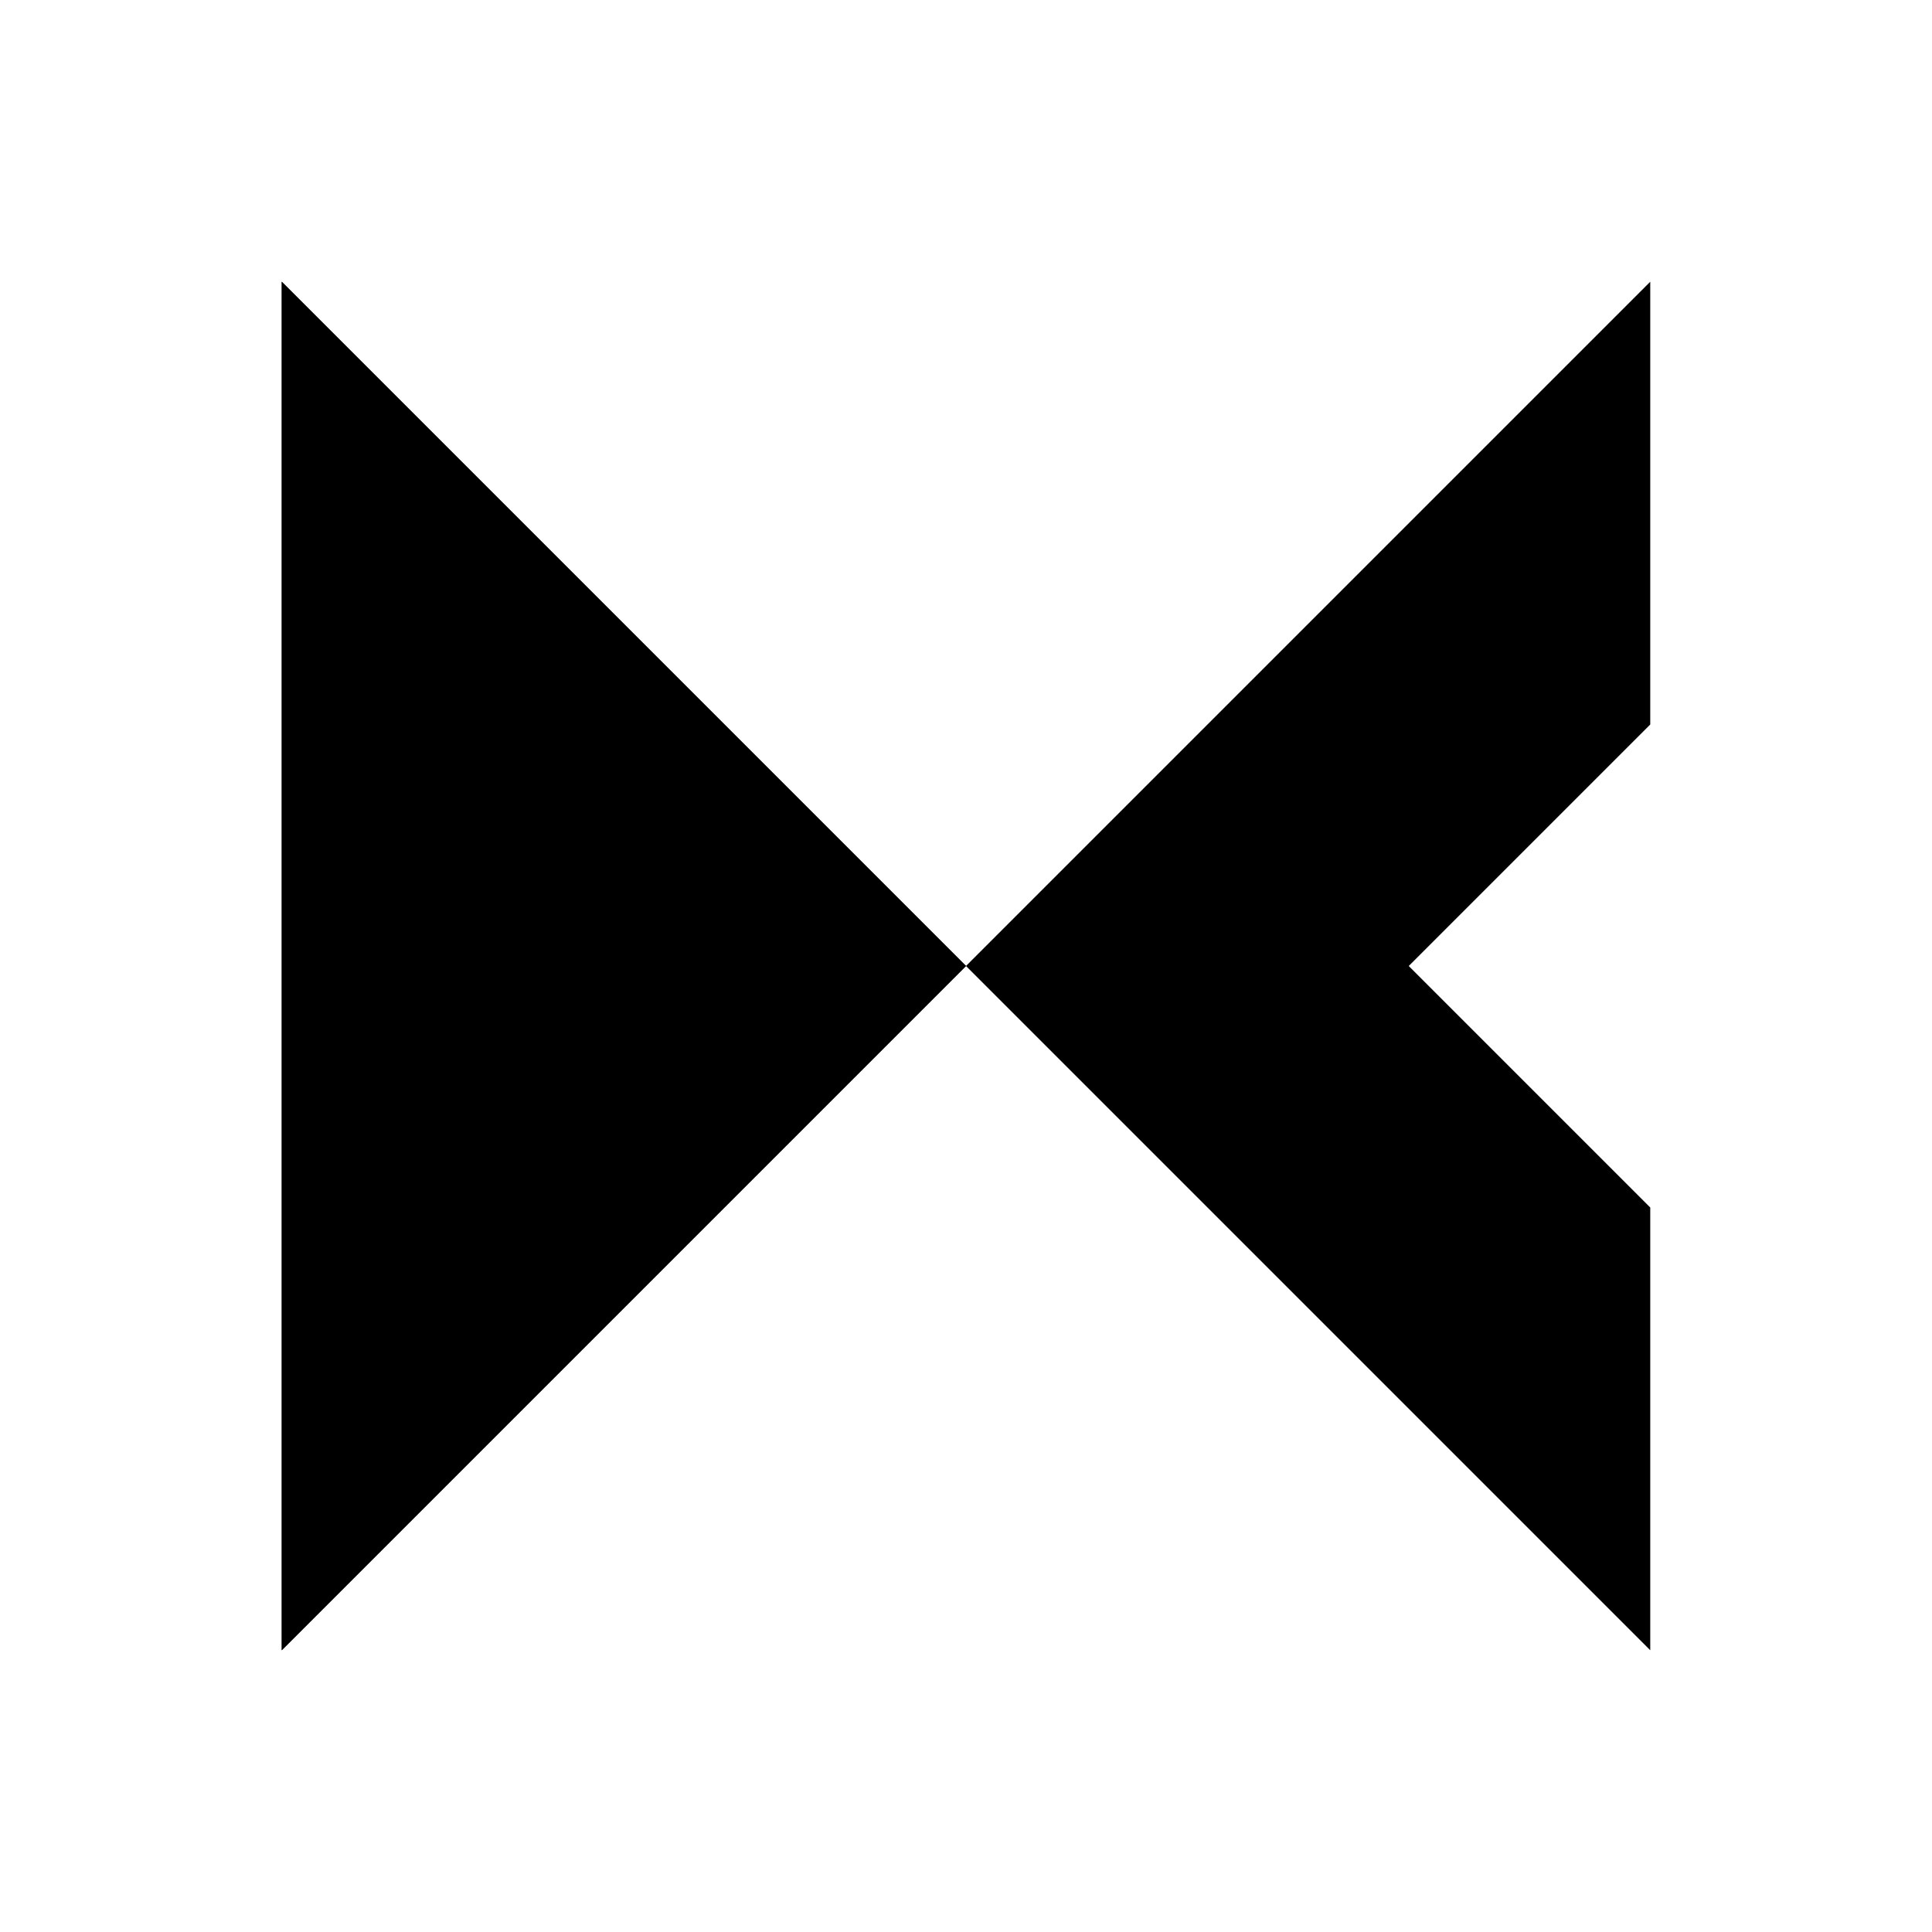
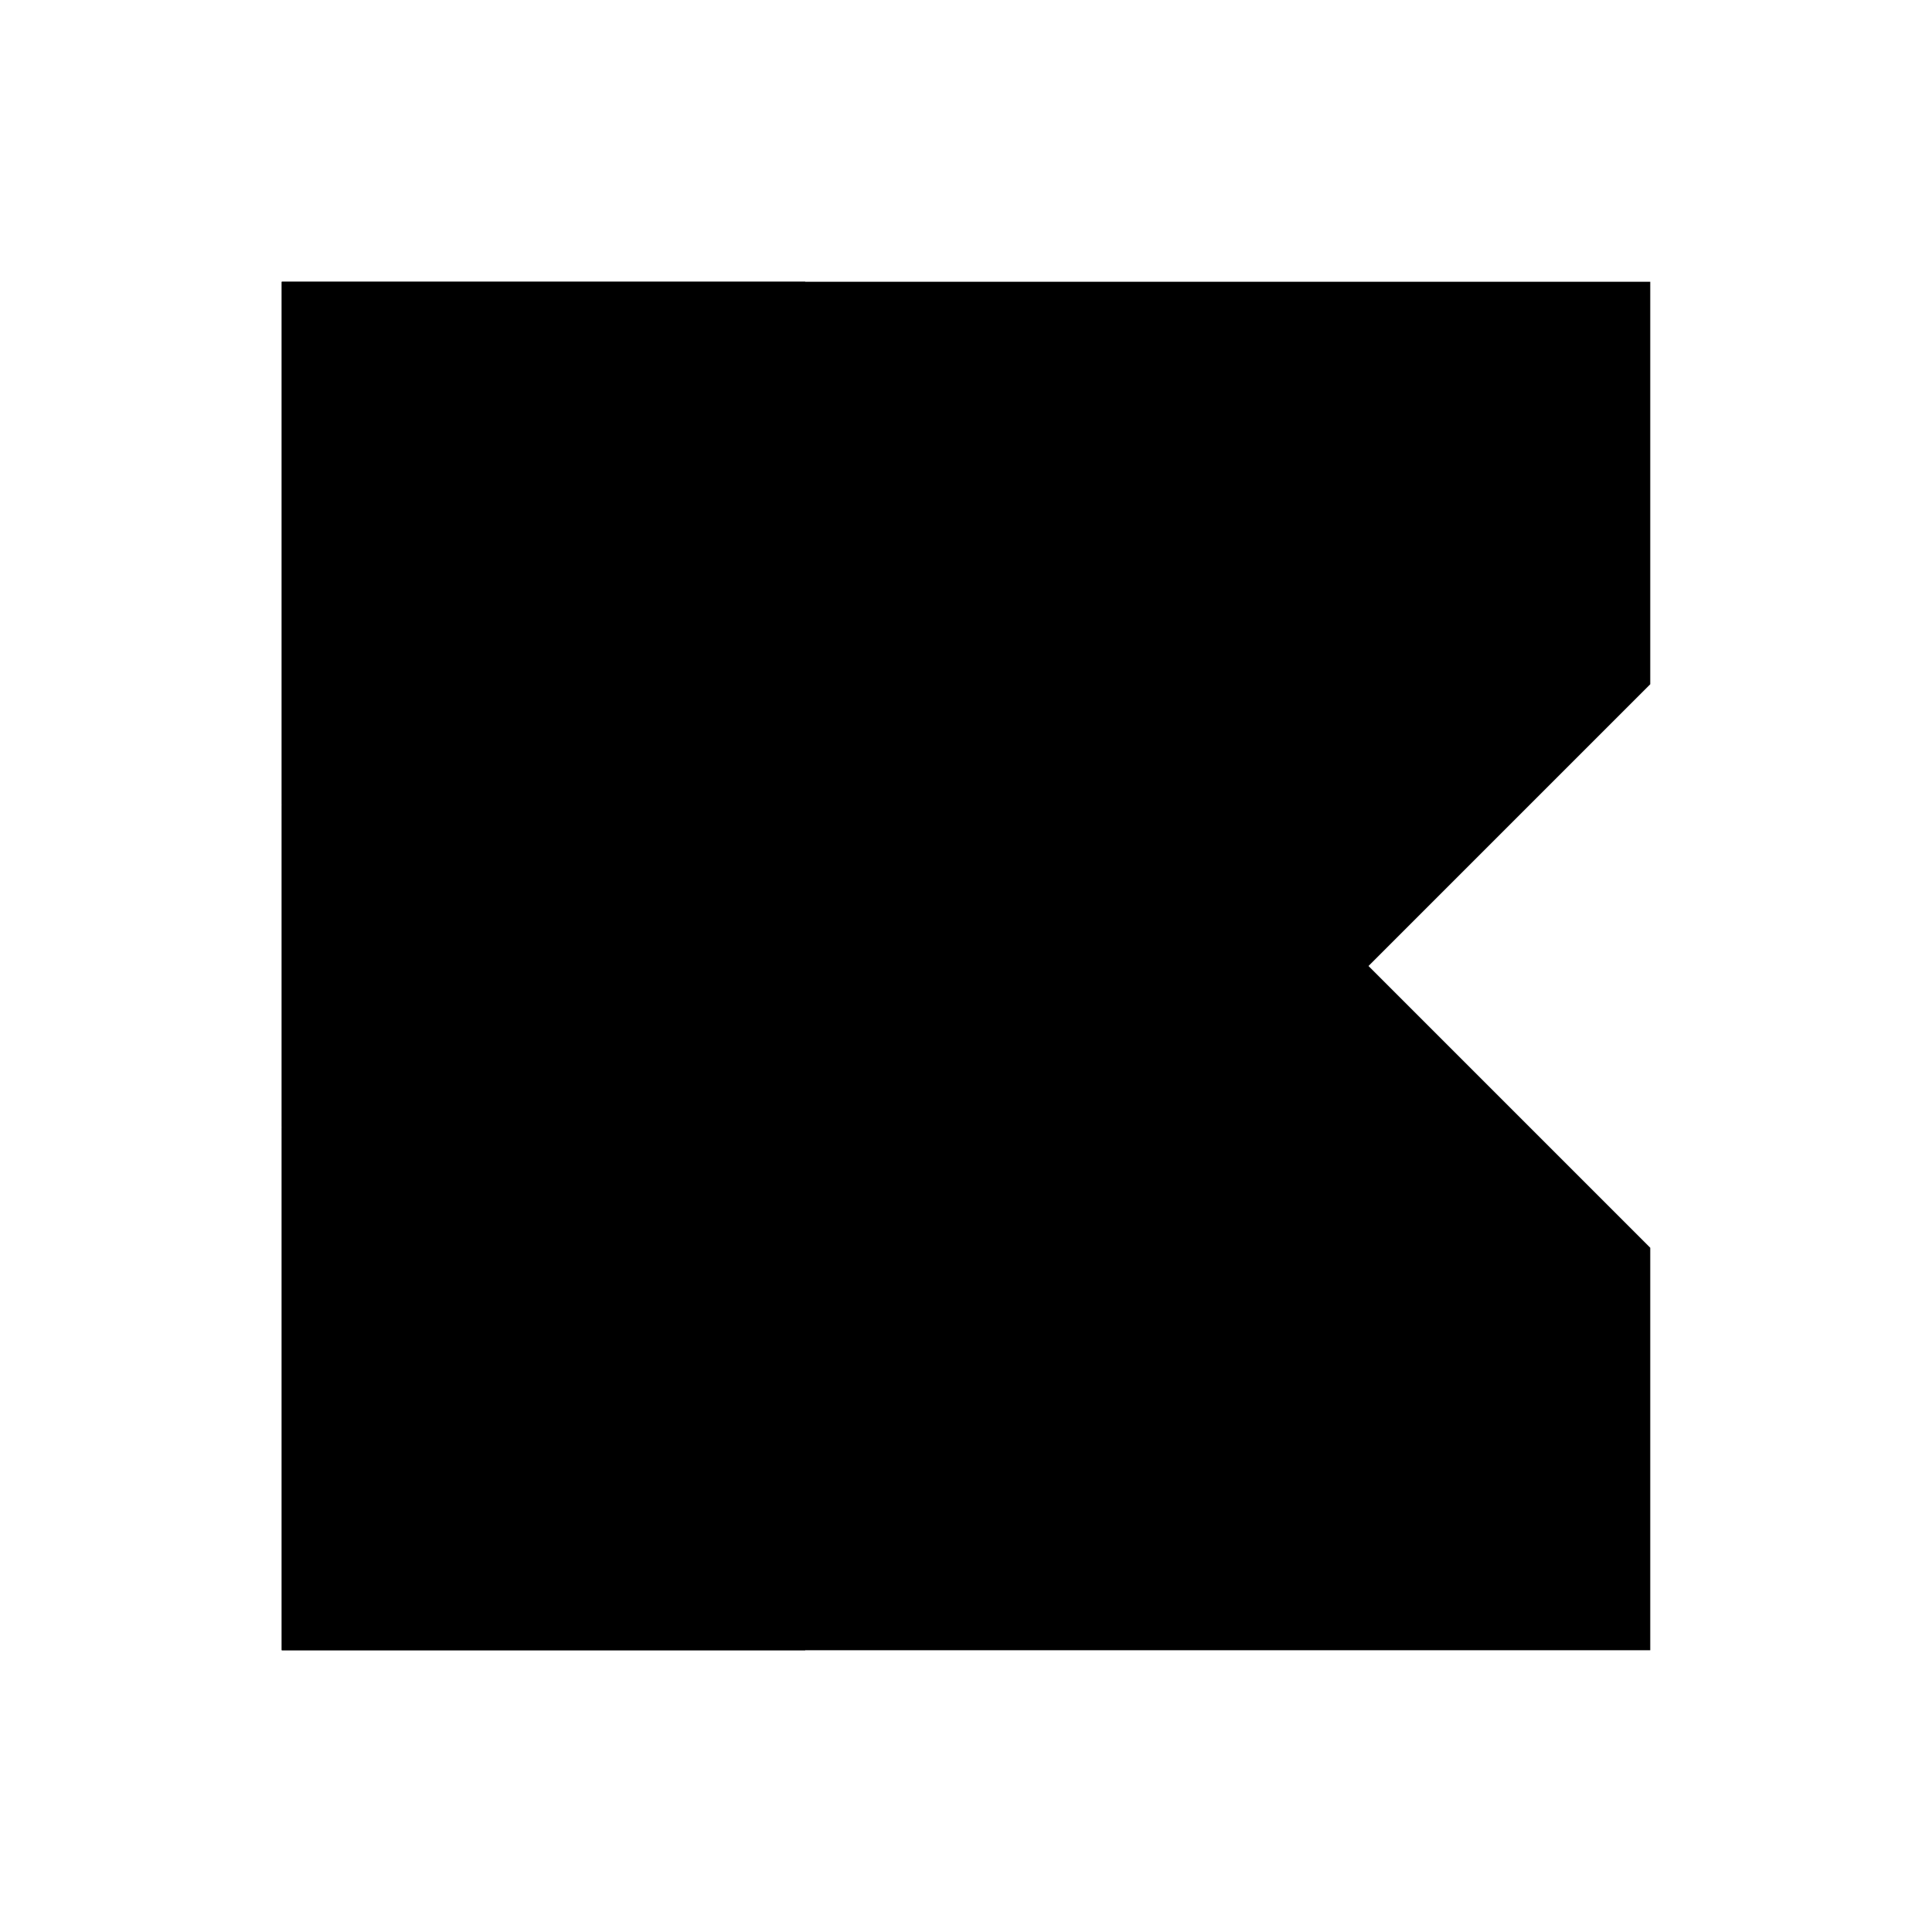
<svg xmlns="http://www.w3.org/2000/svg" viewBox="0 0 24 24">
-   <path class="t" d="M3.5 3.5L12 12L3.5 20.5V3.5Z" />
-   <path d="M3.5 3.5L12 12L3.5 20.5V3.5Z" />
-   <path d="M20.5 3.5L12 12L20.5 20.5V15L17.5 12L20.5 9V3.5Z" />
+   <path class="t" d="M10 3.5L17 12L10 20.5V3.5ZM3.5 3.5H10L3.5 10V3.5ZM3.5 20.5V14L10 20.5H3.5Z" />
+   <path d="M3.5 10V3.5H20.5V8.5L17 12L20.5 15.5V20.5H3.5V14" />
+   <path d="M3.5 10L10 3.5V20.5L3.5 14" />
+   <path d="M10 3.5L17 12L10 20.5" />
</svg>
